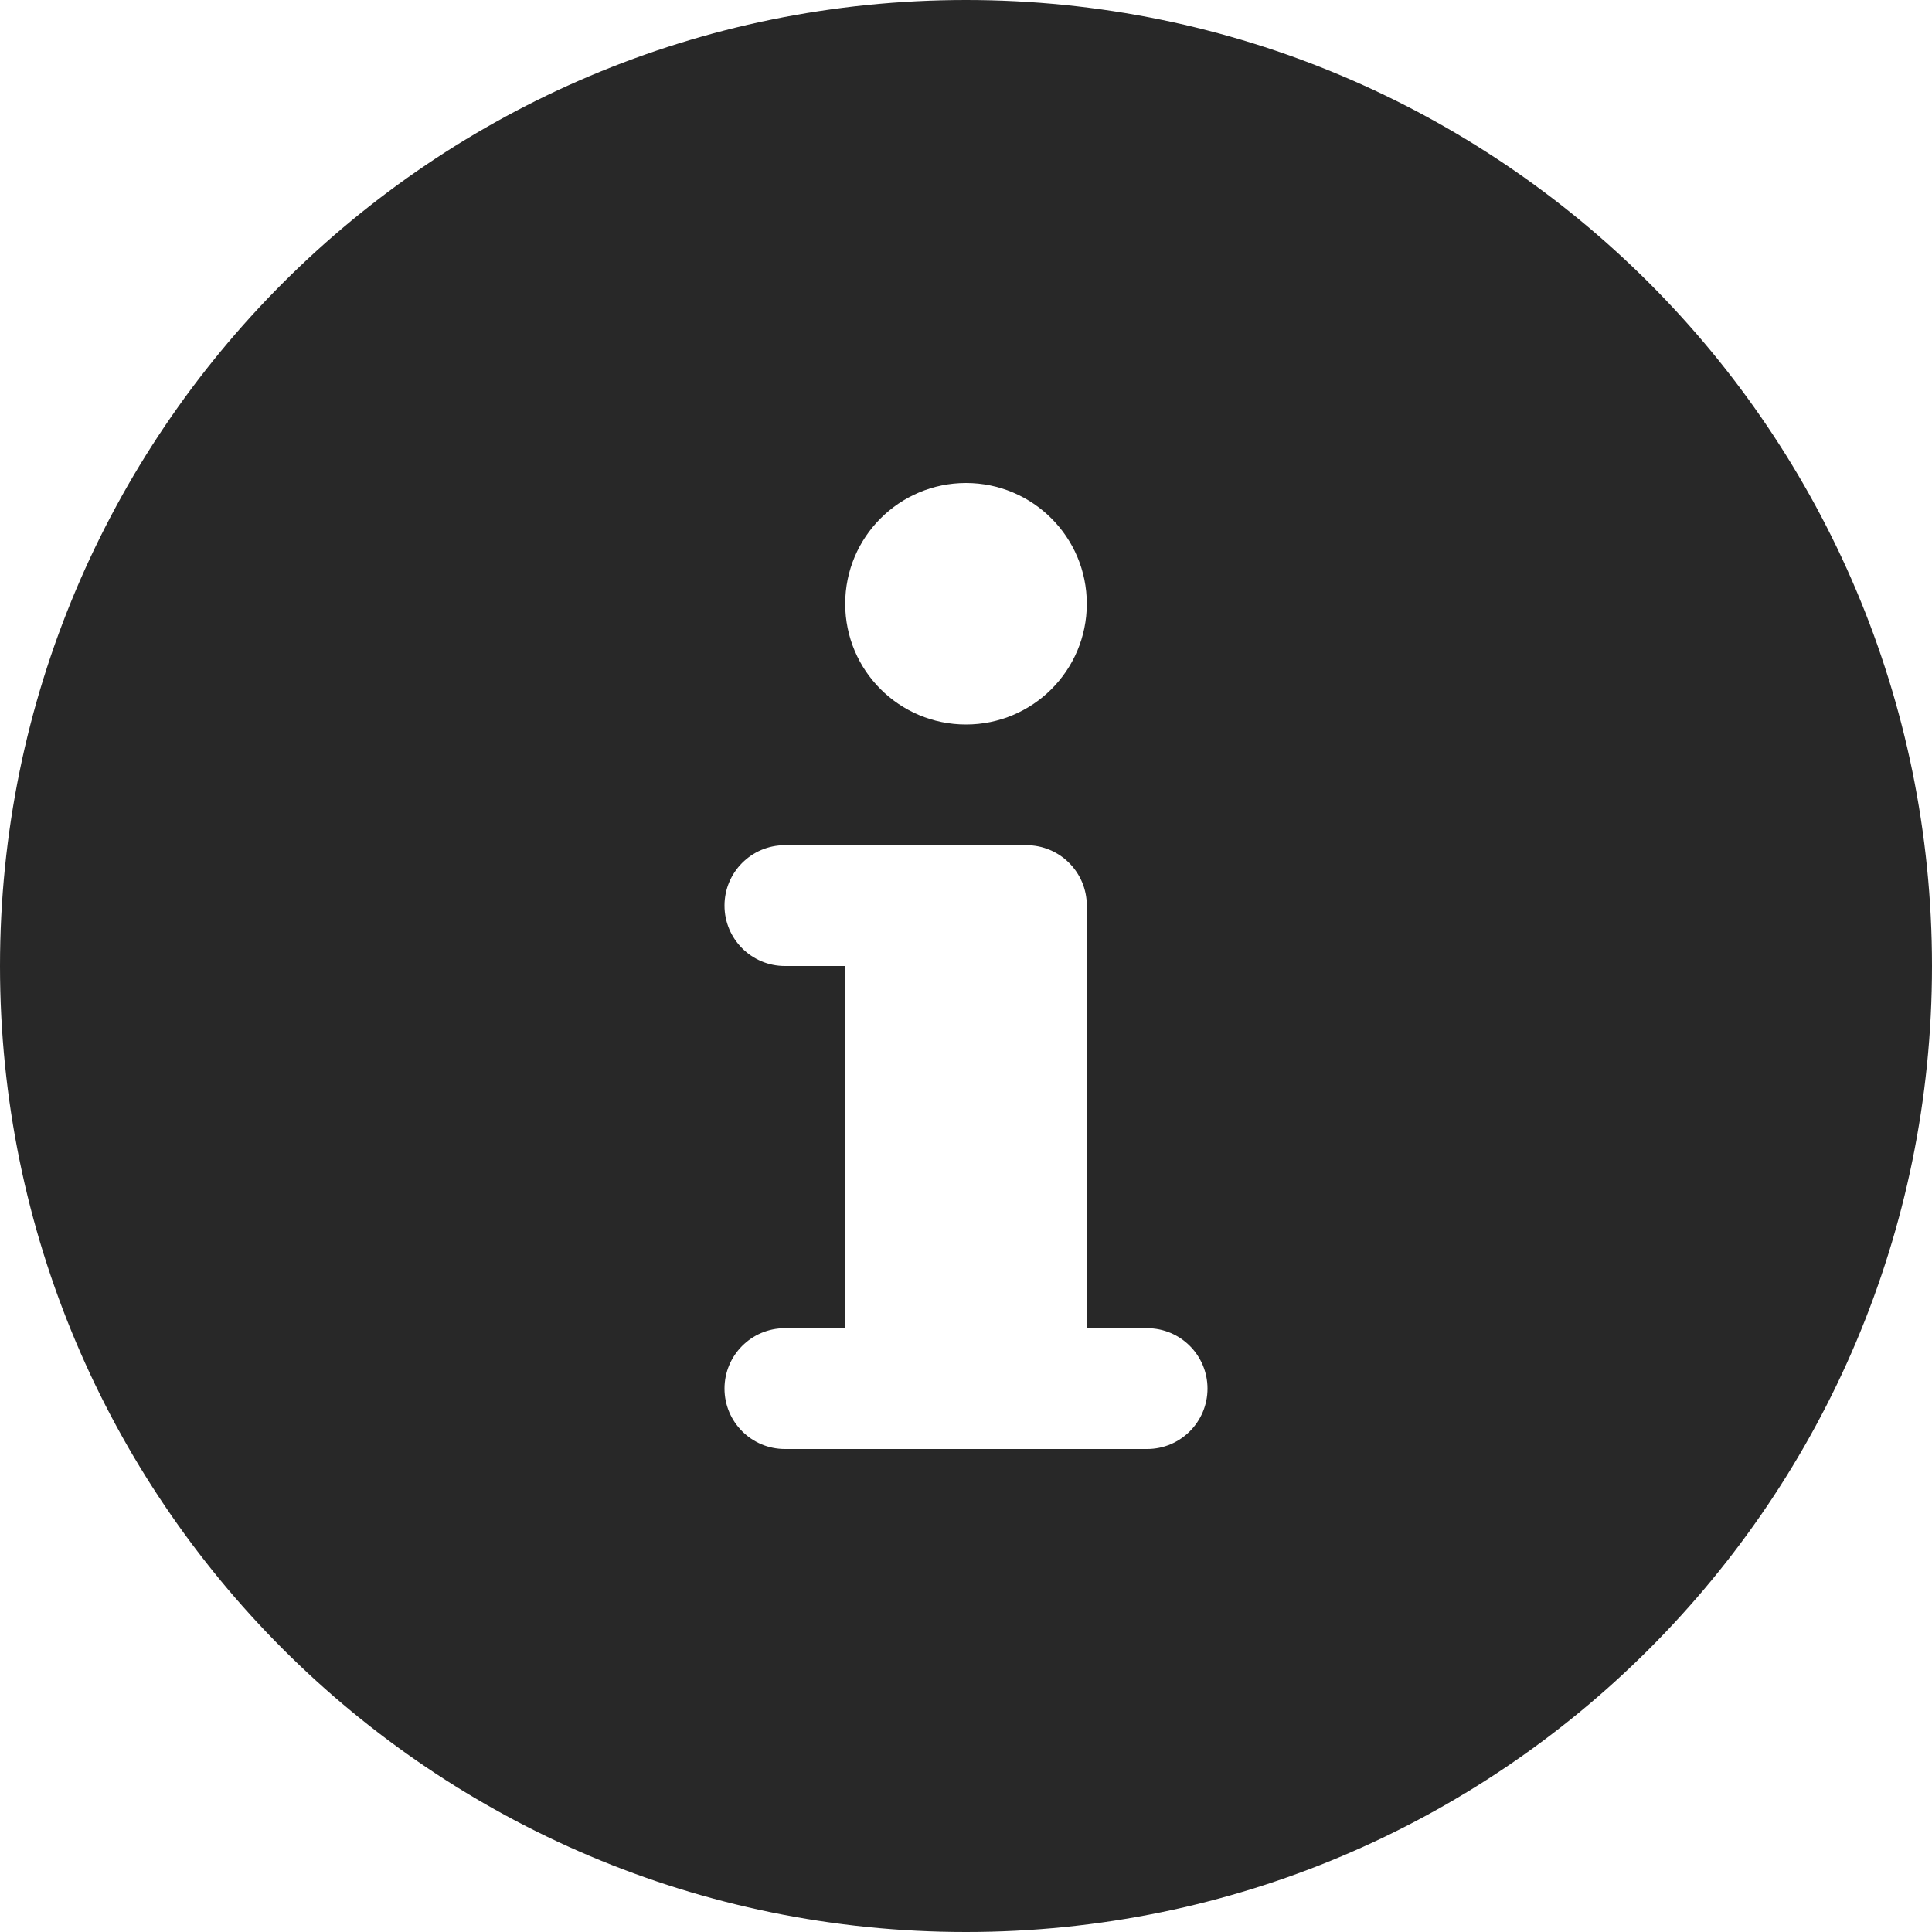
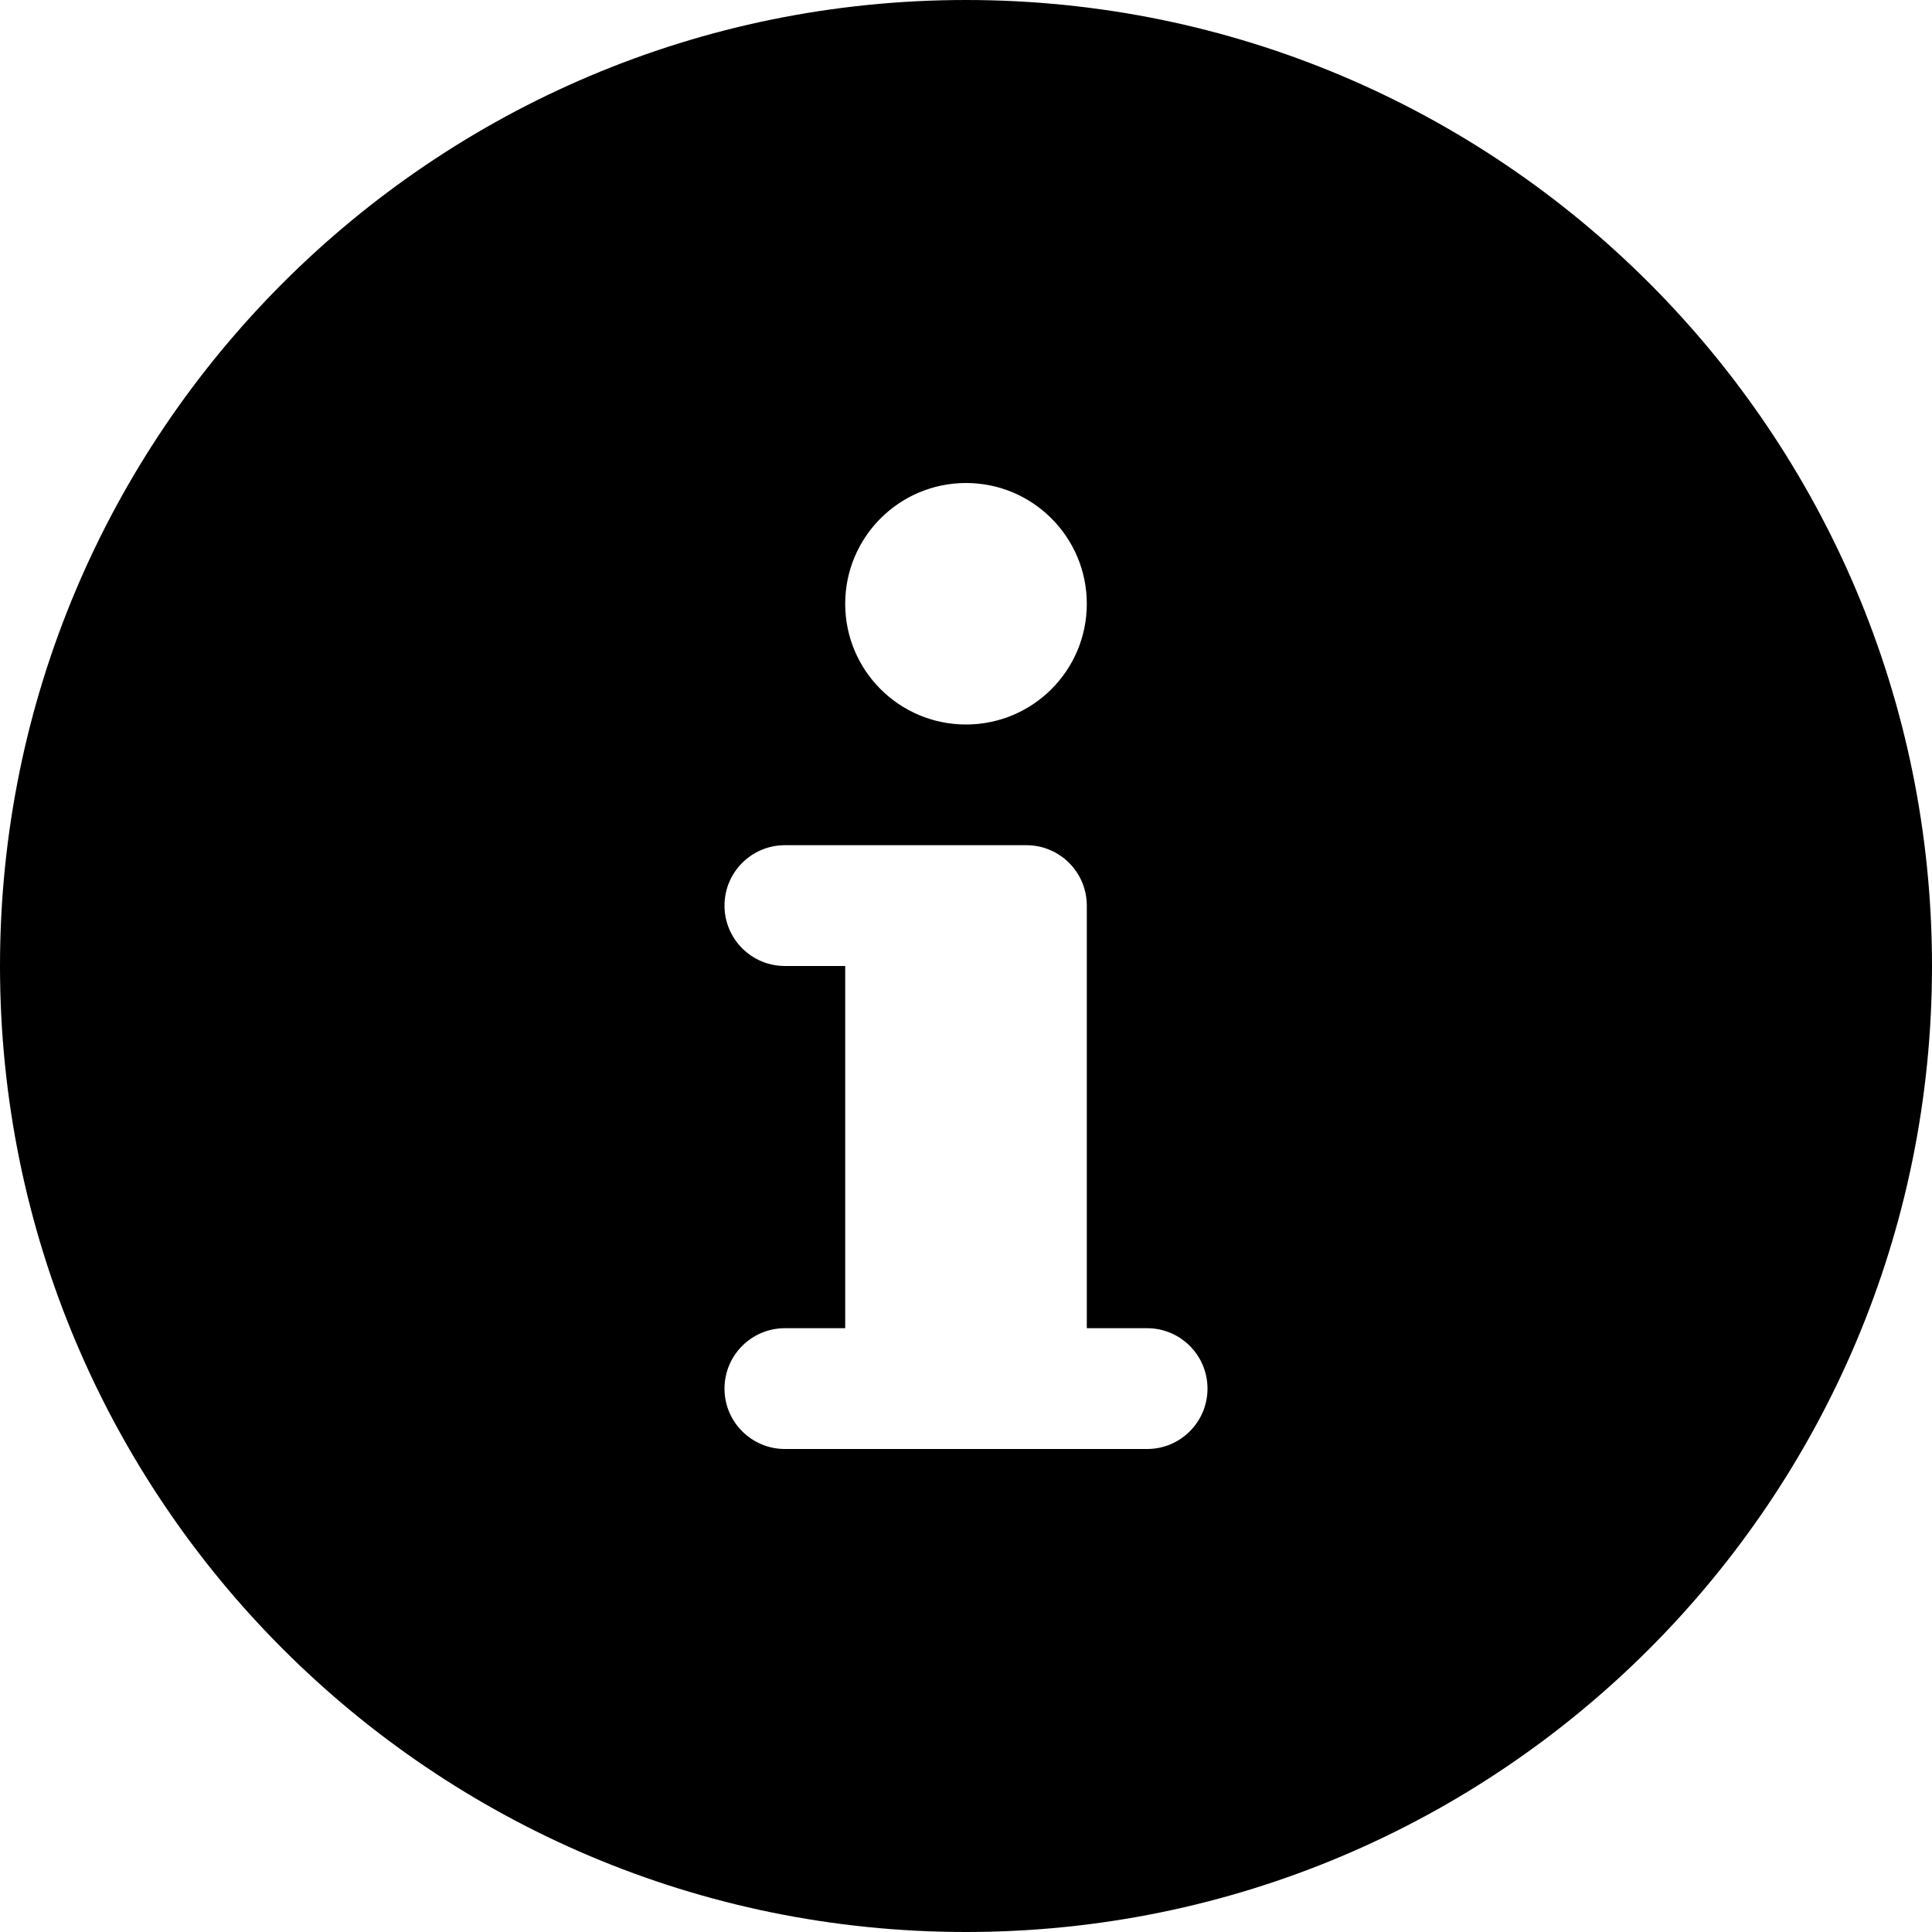
- <svg xmlns="http://www.w3.org/2000/svg" width="19" height="19" viewBox="0 0 19 19" fill="none">
-   <path d="M9.5 0C4.253 0 0 4.253 0 9.5C0 14.747 4.253 19 9.5 19C14.747 19 19 14.747 19 9.5C19 4.253 14.747 0 9.5 0ZM9.5 4.75C10.156 4.75 10.688 5.282 10.688 5.938C10.688 6.594 10.156 7.125 9.5 7.125C8.844 7.125 8.312 6.594 8.312 5.938C8.312 5.282 8.844 4.75 9.5 4.75ZM11.281 14.25H7.719C7.391 14.25 7.125 13.984 7.125 13.656C7.125 13.328 7.391 13.062 7.719 13.062H8.312V9.5H7.719C7.391 9.5 7.125 9.234 7.125 8.906C7.125 8.578 7.391 8.312 7.719 8.312H10.094C10.422 8.312 10.688 8.578 10.688 8.906V13.062H11.281C11.609 13.062 11.875 13.328 11.875 13.656C11.875 13.984 11.609 14.25 11.281 14.25Z" fill="#282828" />
+ <svg xmlns="http://www.w3.org/2000/svg" viewBox="0 0 19 19" fill="none">
+   <path d="M9.5 0C4.253 0 0 4.253 0 9.5C0 14.747 4.253 19 9.5 19C14.747 19 19 14.747 19 9.5C19 4.253 14.747 0 9.5 0ZM9.5 4.75C10.156 4.75 10.688 5.282 10.688 5.938C10.688 6.594 10.156 7.125 9.5 7.125C8.844 7.125 8.312 6.594 8.312 5.938C8.312 5.282 8.844 4.75 9.5 4.75ZM11.281 14.25H7.719C7.391 14.25 7.125 13.984 7.125 13.656C7.125 13.328 7.391 13.062 7.719 13.062H8.312V9.5H7.719C7.391 9.5 7.125 9.234 7.125 8.906C7.125 8.578 7.391 8.312 7.719 8.312H10.094C10.422 8.312 10.688 8.578 10.688 8.906V13.062H11.281C11.609 13.062 11.875 13.328 11.875 13.656C11.875 13.984 11.609 14.25 11.281 14.25Z" fill="currentColor" />
</svg>
